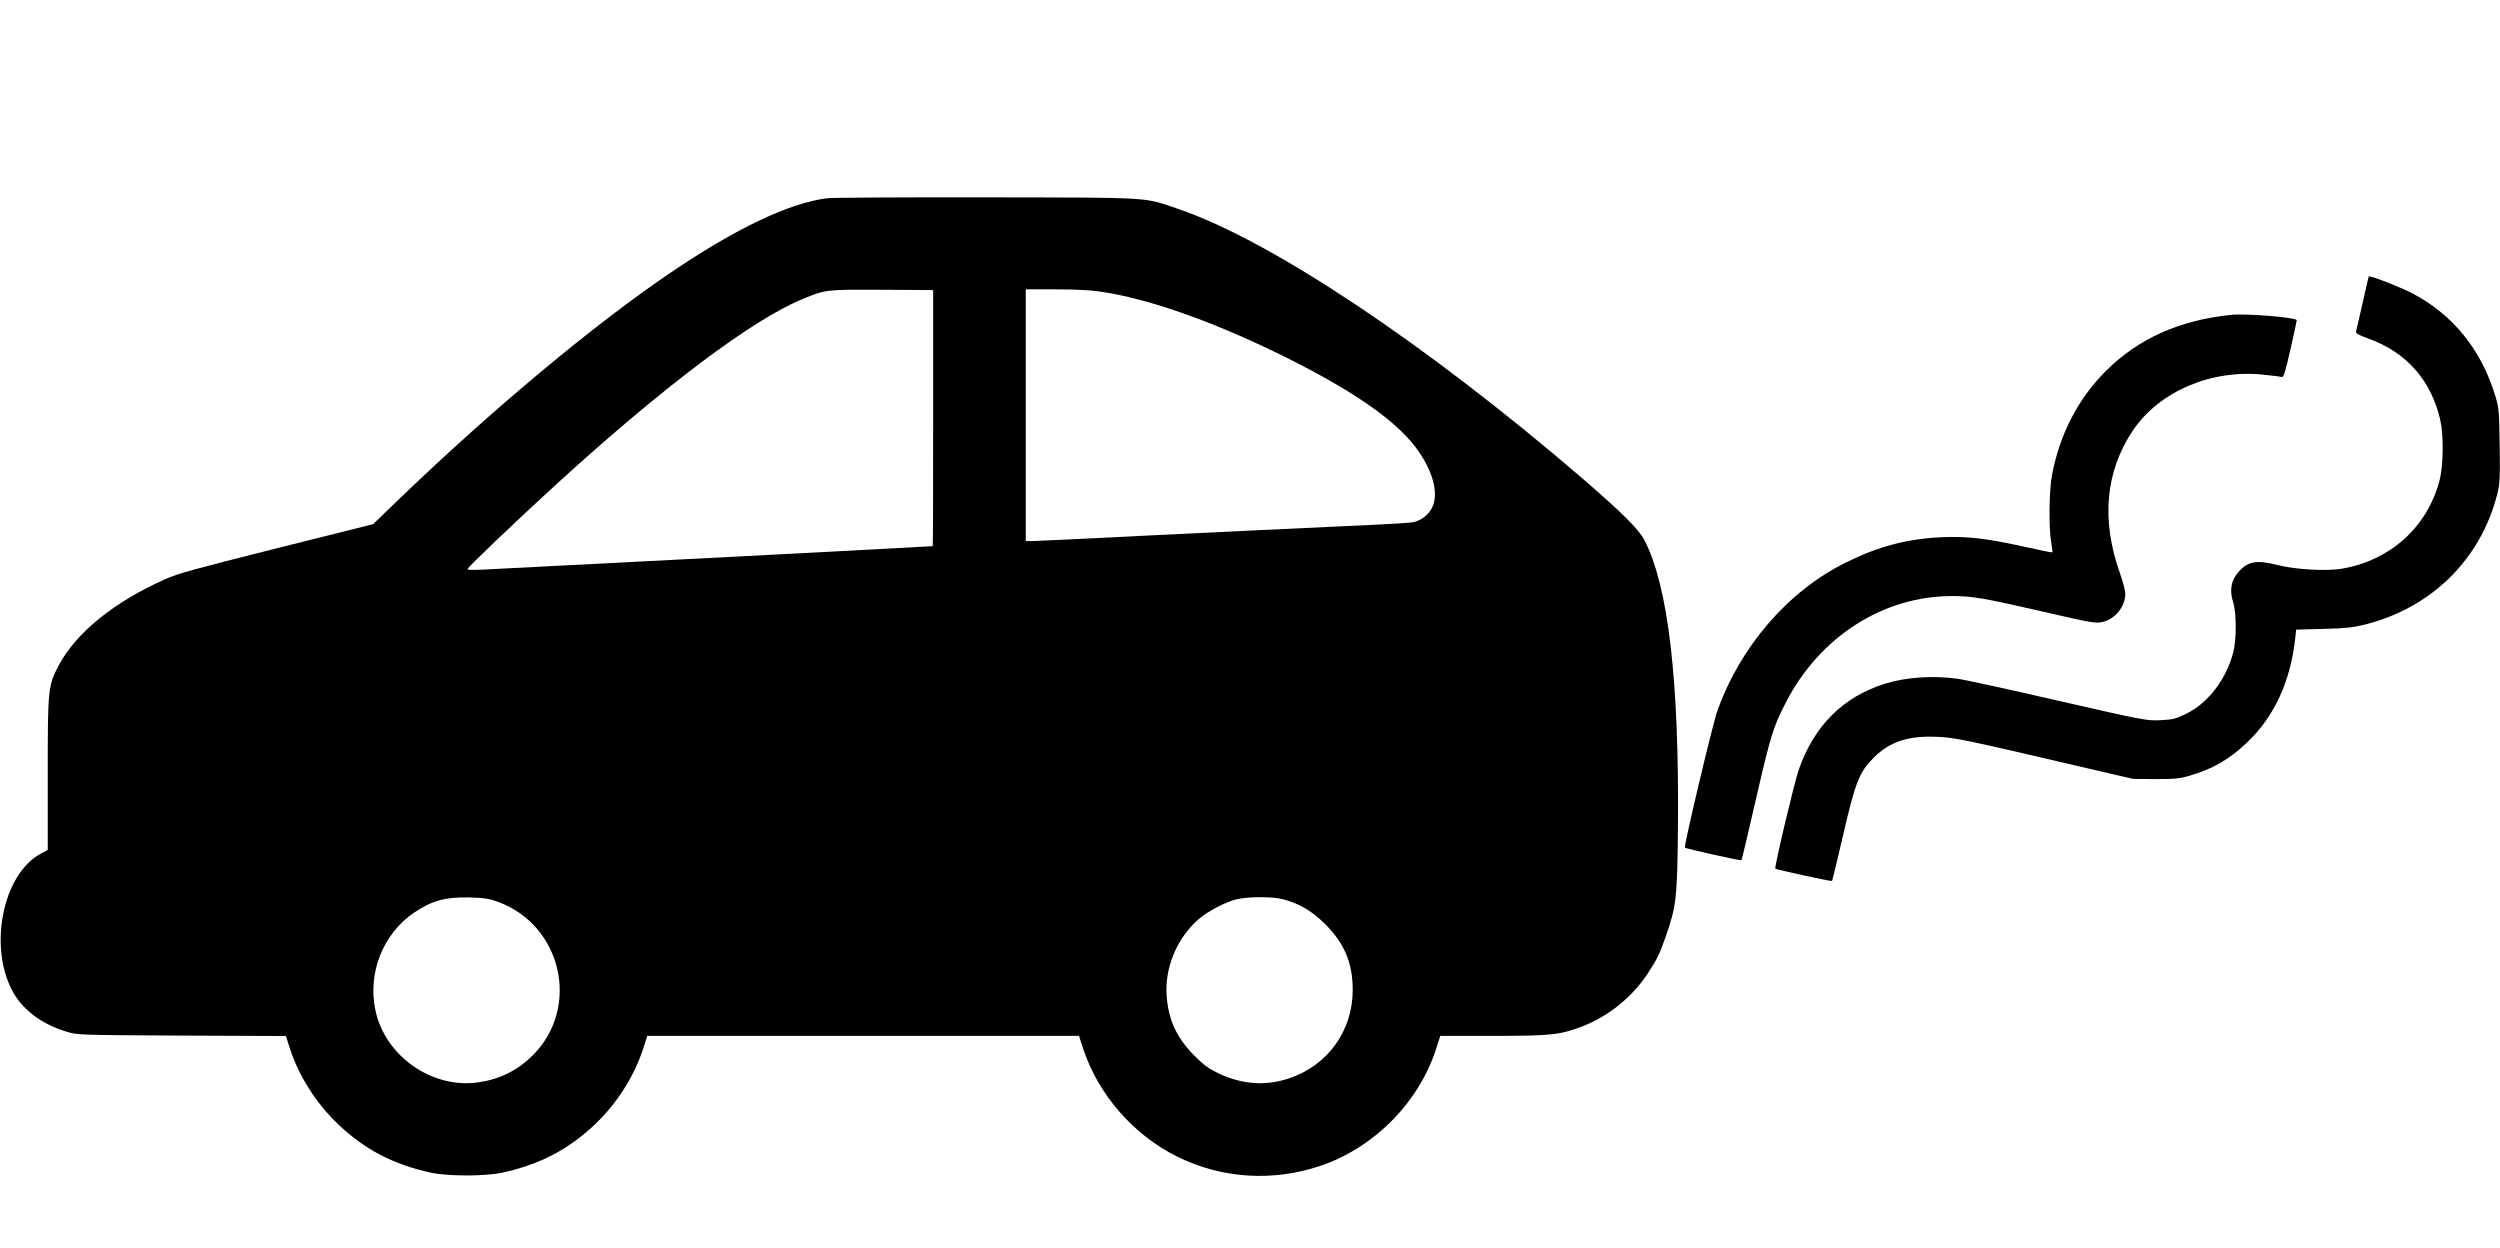
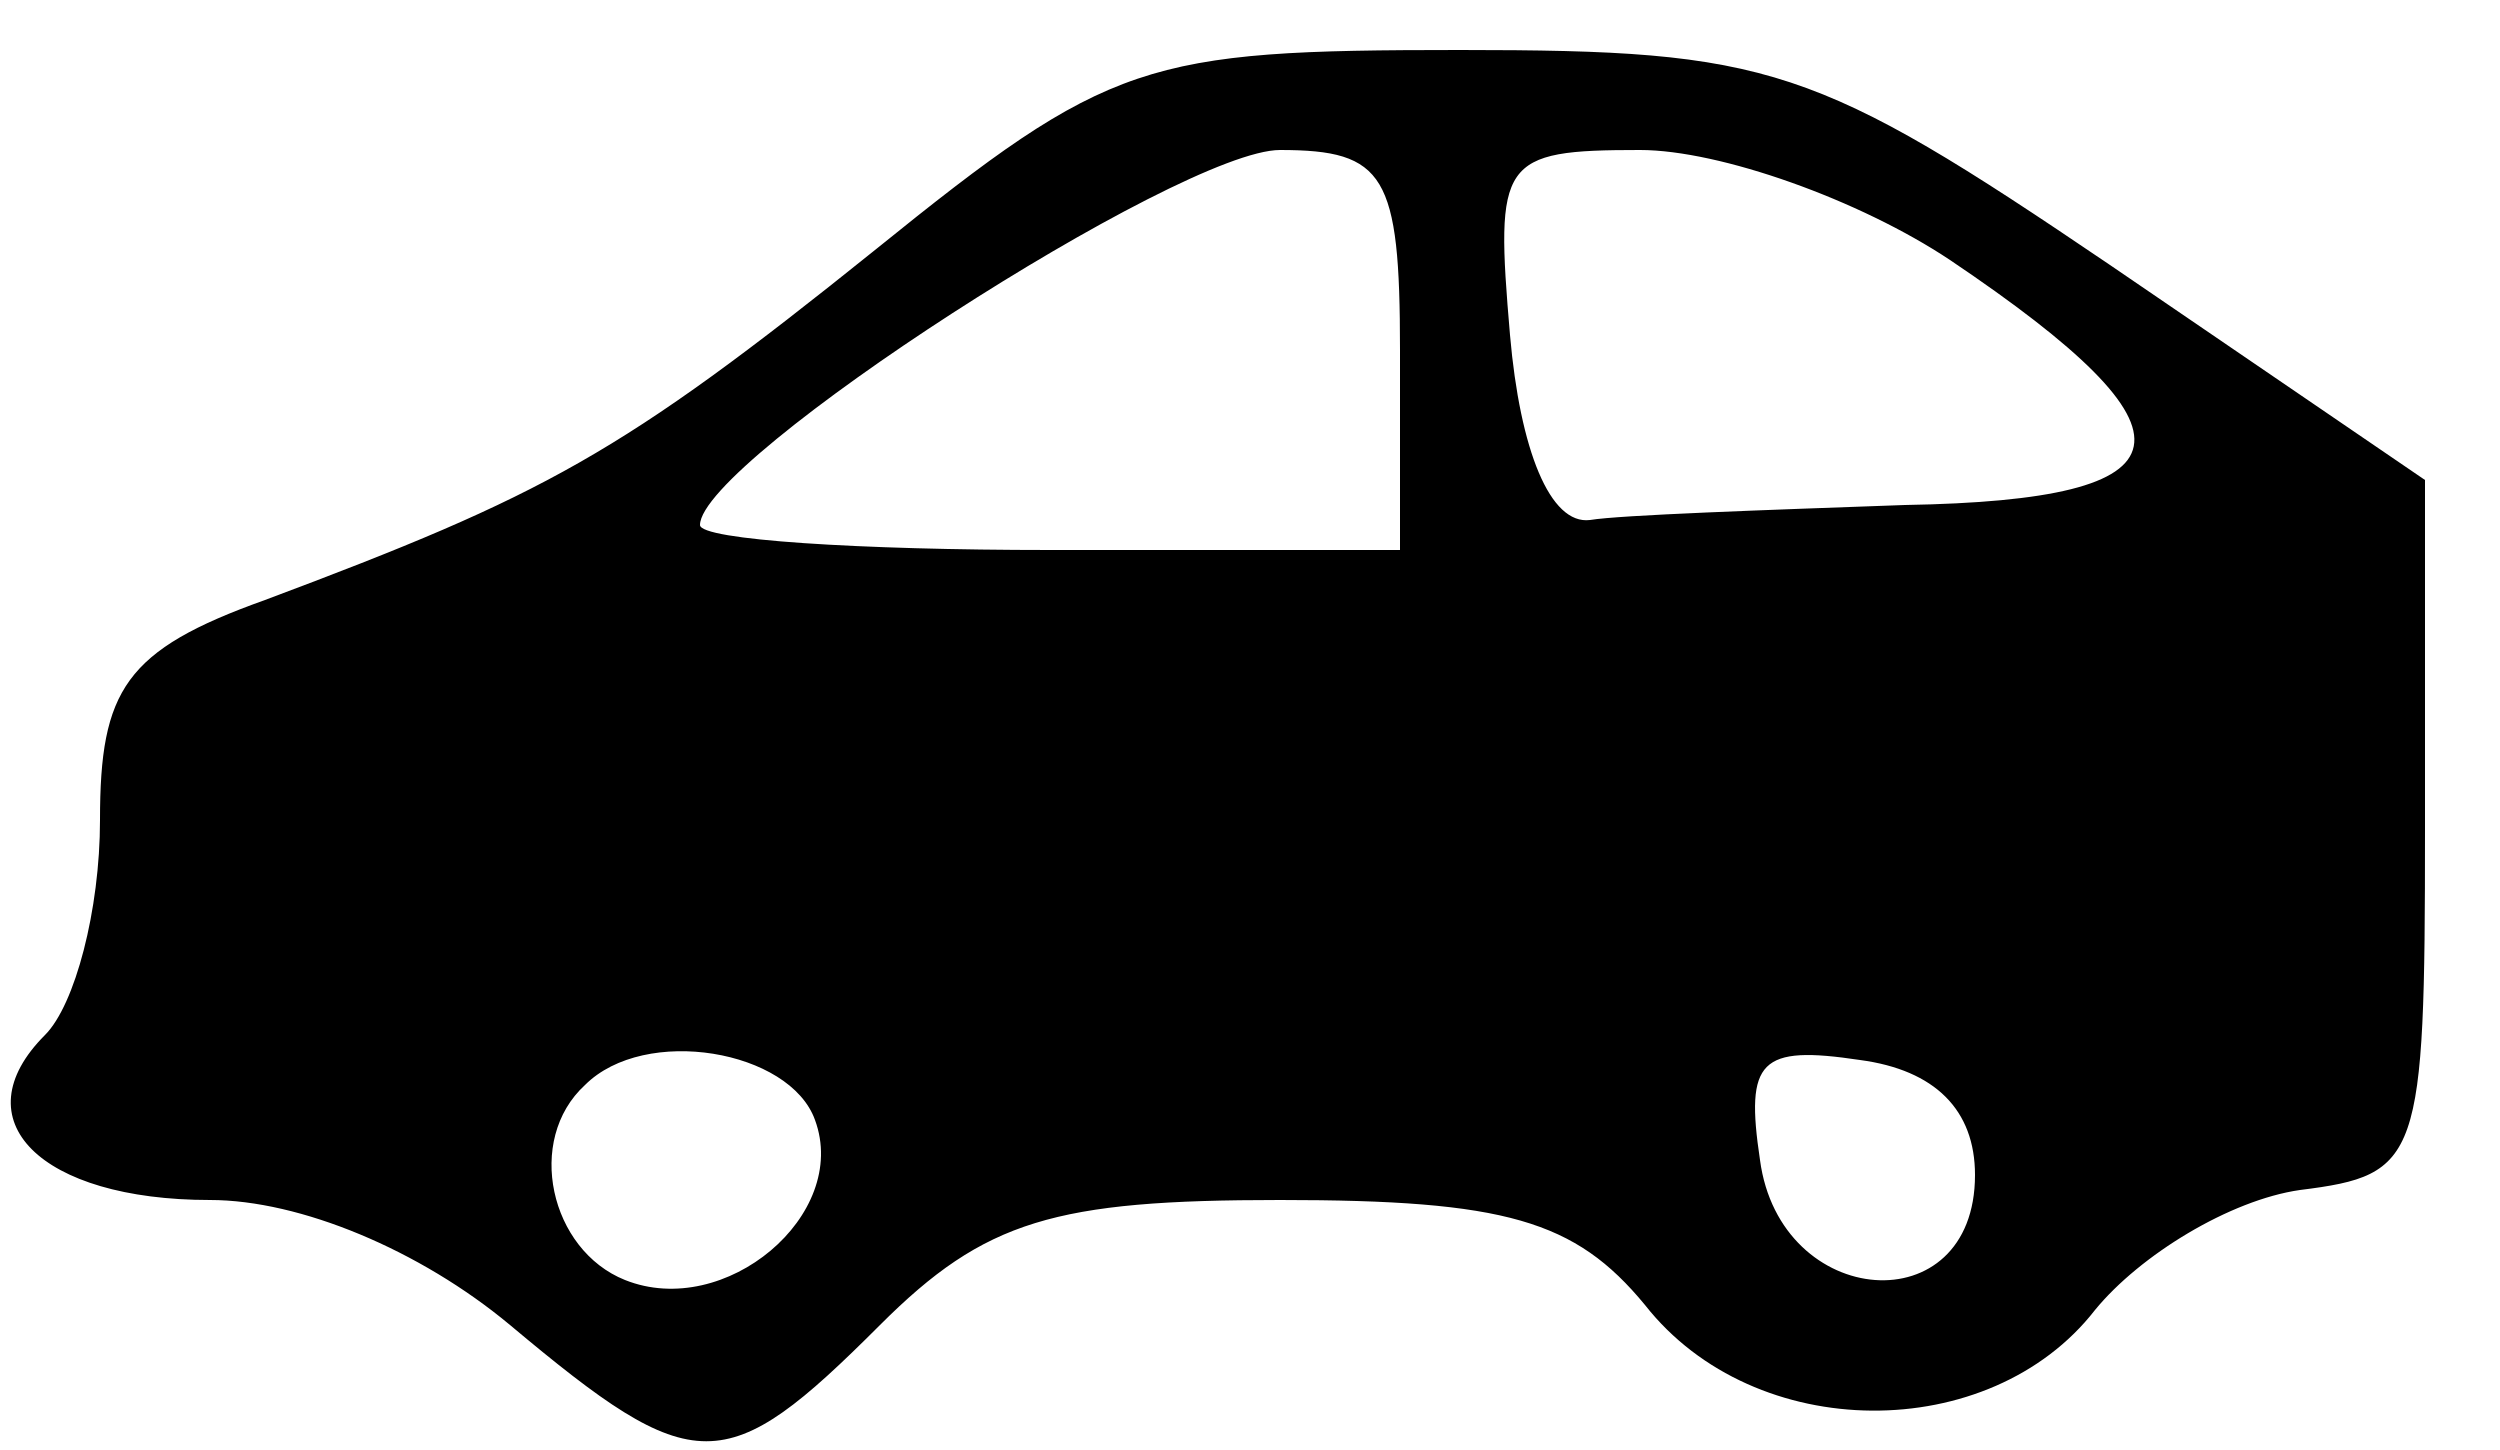
- <svg xmlns="http://www.w3.org/2000/svg" version="1.0" width="1728pt" height="862pt" viewBox="0 0 1728 862" preserveAspectRatio="xMidYMid meet">
-   <g transform="translate(0,862) scale(0.1,-0.1)" fill="#000000" stroke="none">
-     <path d="M5720 7250 c-264 -32 -633 -208 -1090 -518 -527 -358 -1214 -931 -1853 -1544 l-198 -191 -667 -167 c-568 -143 -683 -174 -772 -214 -354 -158 -616 -371 -735 -597 -73 -140 -75 -157 -75 -748 l0 -526 -47 -25 c-268 -142 -368 -661 -186 -969 71 -120 200 -213 363 -262 75 -23 78 -23 796 -27 l720 -3 28 -87 c63 -192 181 -377 332 -522 184 -175 384 -280 645 -336 117 -25 371 -25 488 0 261 56 461 161 645 336 152 145 269 330 332 523 l28 87 1492 0 1492 0 26 -80 c104 -322 347 -603 654 -755 306 -151 655 -174 984 -65 374 125 686 440 805 812 l28 88 365 0 c404 0 467 7 623 68 174 68 338 200 442 357 68 103 86 139 129 263 74 212 79 264 84 757 9 1012 -67 1661 -231 1980 -40 78 -159 195 -442 439 -1075 923 -2142 1634 -2779 1851 -246 84 -162 79 -1326 81 -569 1 -1064 -2 -1100 -6z m730 -1519 c0 -487 -1 -885 -3 -886 -1 -2 -2615 -138 -3106 -162 -77 -4 -112 -3 -110 4 6 16 355 349 606 578 746 682 1366 1148 1715 1290 156 64 158 64 546 62 l352 -2 0 -884z m1159 873 c323 -48 748 -196 1216 -423 502 -245 810 -454 961 -654 118 -157 162 -320 112 -417 -25 -49 -71 -85 -127 -99 -20 -5 -256 -19 -526 -30 -269 -12 -845 -40 -1280 -61 -434 -22 -808 -40 -832 -40 l-43 0 0 870 0 870 206 0 c136 0 243 -5 313 -16z m-4171 -4216 c446 -160 577 -731 244 -1063 -105 -104 -227 -165 -375 -186 -320 -47 -645 181 -712 497 -55 260 52 529 267 676 124 83 214 108 378 105 105 -3 137 -7 198 -29z m5427 17 c115 -29 203 -81 296 -174 132 -132 189 -268 189 -453 0 -283 -172 -522 -441 -612 -162 -54 -326 -42 -489 36 -68 33 -101 57 -165 122 -121 122 -179 245 -191 411 -15 194 70 399 218 529 65 57 187 121 265 140 79 19 244 20 318 1z" />
-     <path d="M16365 6678 c-13 -62 -76 -333 -80 -349 -4 -13 14 -23 82 -48 265 -94 437 -289 500 -563 25 -110 22 -319 -6 -423 -86 -321 -341 -549 -675 -606 -108 -18 -319 -6 -446 26 -144 36 -202 26 -268 -49 -52 -59 -63 -126 -36 -211 23 -70 23 -258 0 -345 -49 -186 -173 -348 -322 -422 -77 -38 -91 -41 -181 -46 -97 -4 -104 -3 -713 136 -338 78 -650 146 -693 151 -169 23 -357 10 -502 -36 -287 -91 -486 -290 -592 -593 -30 -84 -170 -677 -162 -684 7 -7 388 -90 392 -85 3 2 36 144 76 314 85 369 112 438 213 539 111 110 238 152 438 143 123 -5 194 -20 985 -205 l370 -86 155 -1 c132 0 167 3 233 23 161 46 274 112 399 230 189 181 299 419 333 723 l6 57 187 5 c158 4 203 9 292 31 457 116 796 450 910 897 19 75 21 104 18 338 -4 245 -5 260 -31 346 -98 321 -294 562 -576 709 -82 42 -270 116 -296 116 -2 0 -6 -15 -10 -32z" />
-     <path d="M15425 6444 c-359 -36 -645 -164 -870 -389 -191 -191 -317 -434 -371 -715 -21 -110 -24 -365 -6 -469 6 -36 10 -67 8 -69 -2 -2 -96 17 -208 42 -248 55 -382 70 -553 63 -244 -11 -441 -63 -670 -177 -397 -197 -727 -580 -885 -1025 -32 -89 -233 -936 -224 -944 7 -7 386 -92 391 -87 2 2 47 188 98 413 104 451 121 506 207 674 233 456 673 739 1150 739 140 0 211 -12 622 -106 351 -81 372 -84 419 -73 88 21 156 105 157 194 0 22 -16 85 -36 140 -132 370 -102 706 89 990 182 270 542 424 904 385 60 -6 115 -13 124 -16 13 -3 24 30 61 193 25 109 44 199 43 201 -16 19 -353 46 -450 36z" />
+ <svg xmlns="http://www.w3.org/2000/svg" version="1.0" width="50pt" height="29pt" viewBox="0 0 50 29" preserveAspectRatio="xMidYMid meet">
+   <g transform="translate(0,29) scale(0.1,-0.1)" fill="#000000" stroke="none">
+     <path d="M175 240 c-51 -41 -66 -49 -122 -70 -28 -10 -33 -18 -33 -44 0 -18 -5 -37 -11 -43 -17 -17 -1 -33 33 -33 18 0 42 -10 60 -25 37 -31 43 -31 74 0 21 21 35 25 80 25 45 0 59 -4 73 -21 22 -28 69 -28 90 -1 9 11 27 22 41 24 24 3 25 6 25 72 l0 70 -63 43 c-59 40 -68 43 -130 43 -63 0 -70 -2 -117 -40z m105 -20 l0 -40 -70 0 c-38 0 -70 2 -70 5 0 13 96 75 116 75 21 0 24 -5 24 -40z m110 18 c52 -35 49 -48 -9 -49 -28 -1 -57 -2 -63 -3 -8 -1 -14 14 -16 37 -3 35 -2 37 26 37 16 0 44 -10 62 -22z m-227 -172 c7 -19 -18 -40 -38 -32 -15 6 -20 28 -8 39 12 12 41 7 46 -7z m232 -11 c0 -30 -39 -27 -43 3 -3 20 0 23 20 20 15 -2 23 -10 23 -23z" />
  </g>
</svg>
